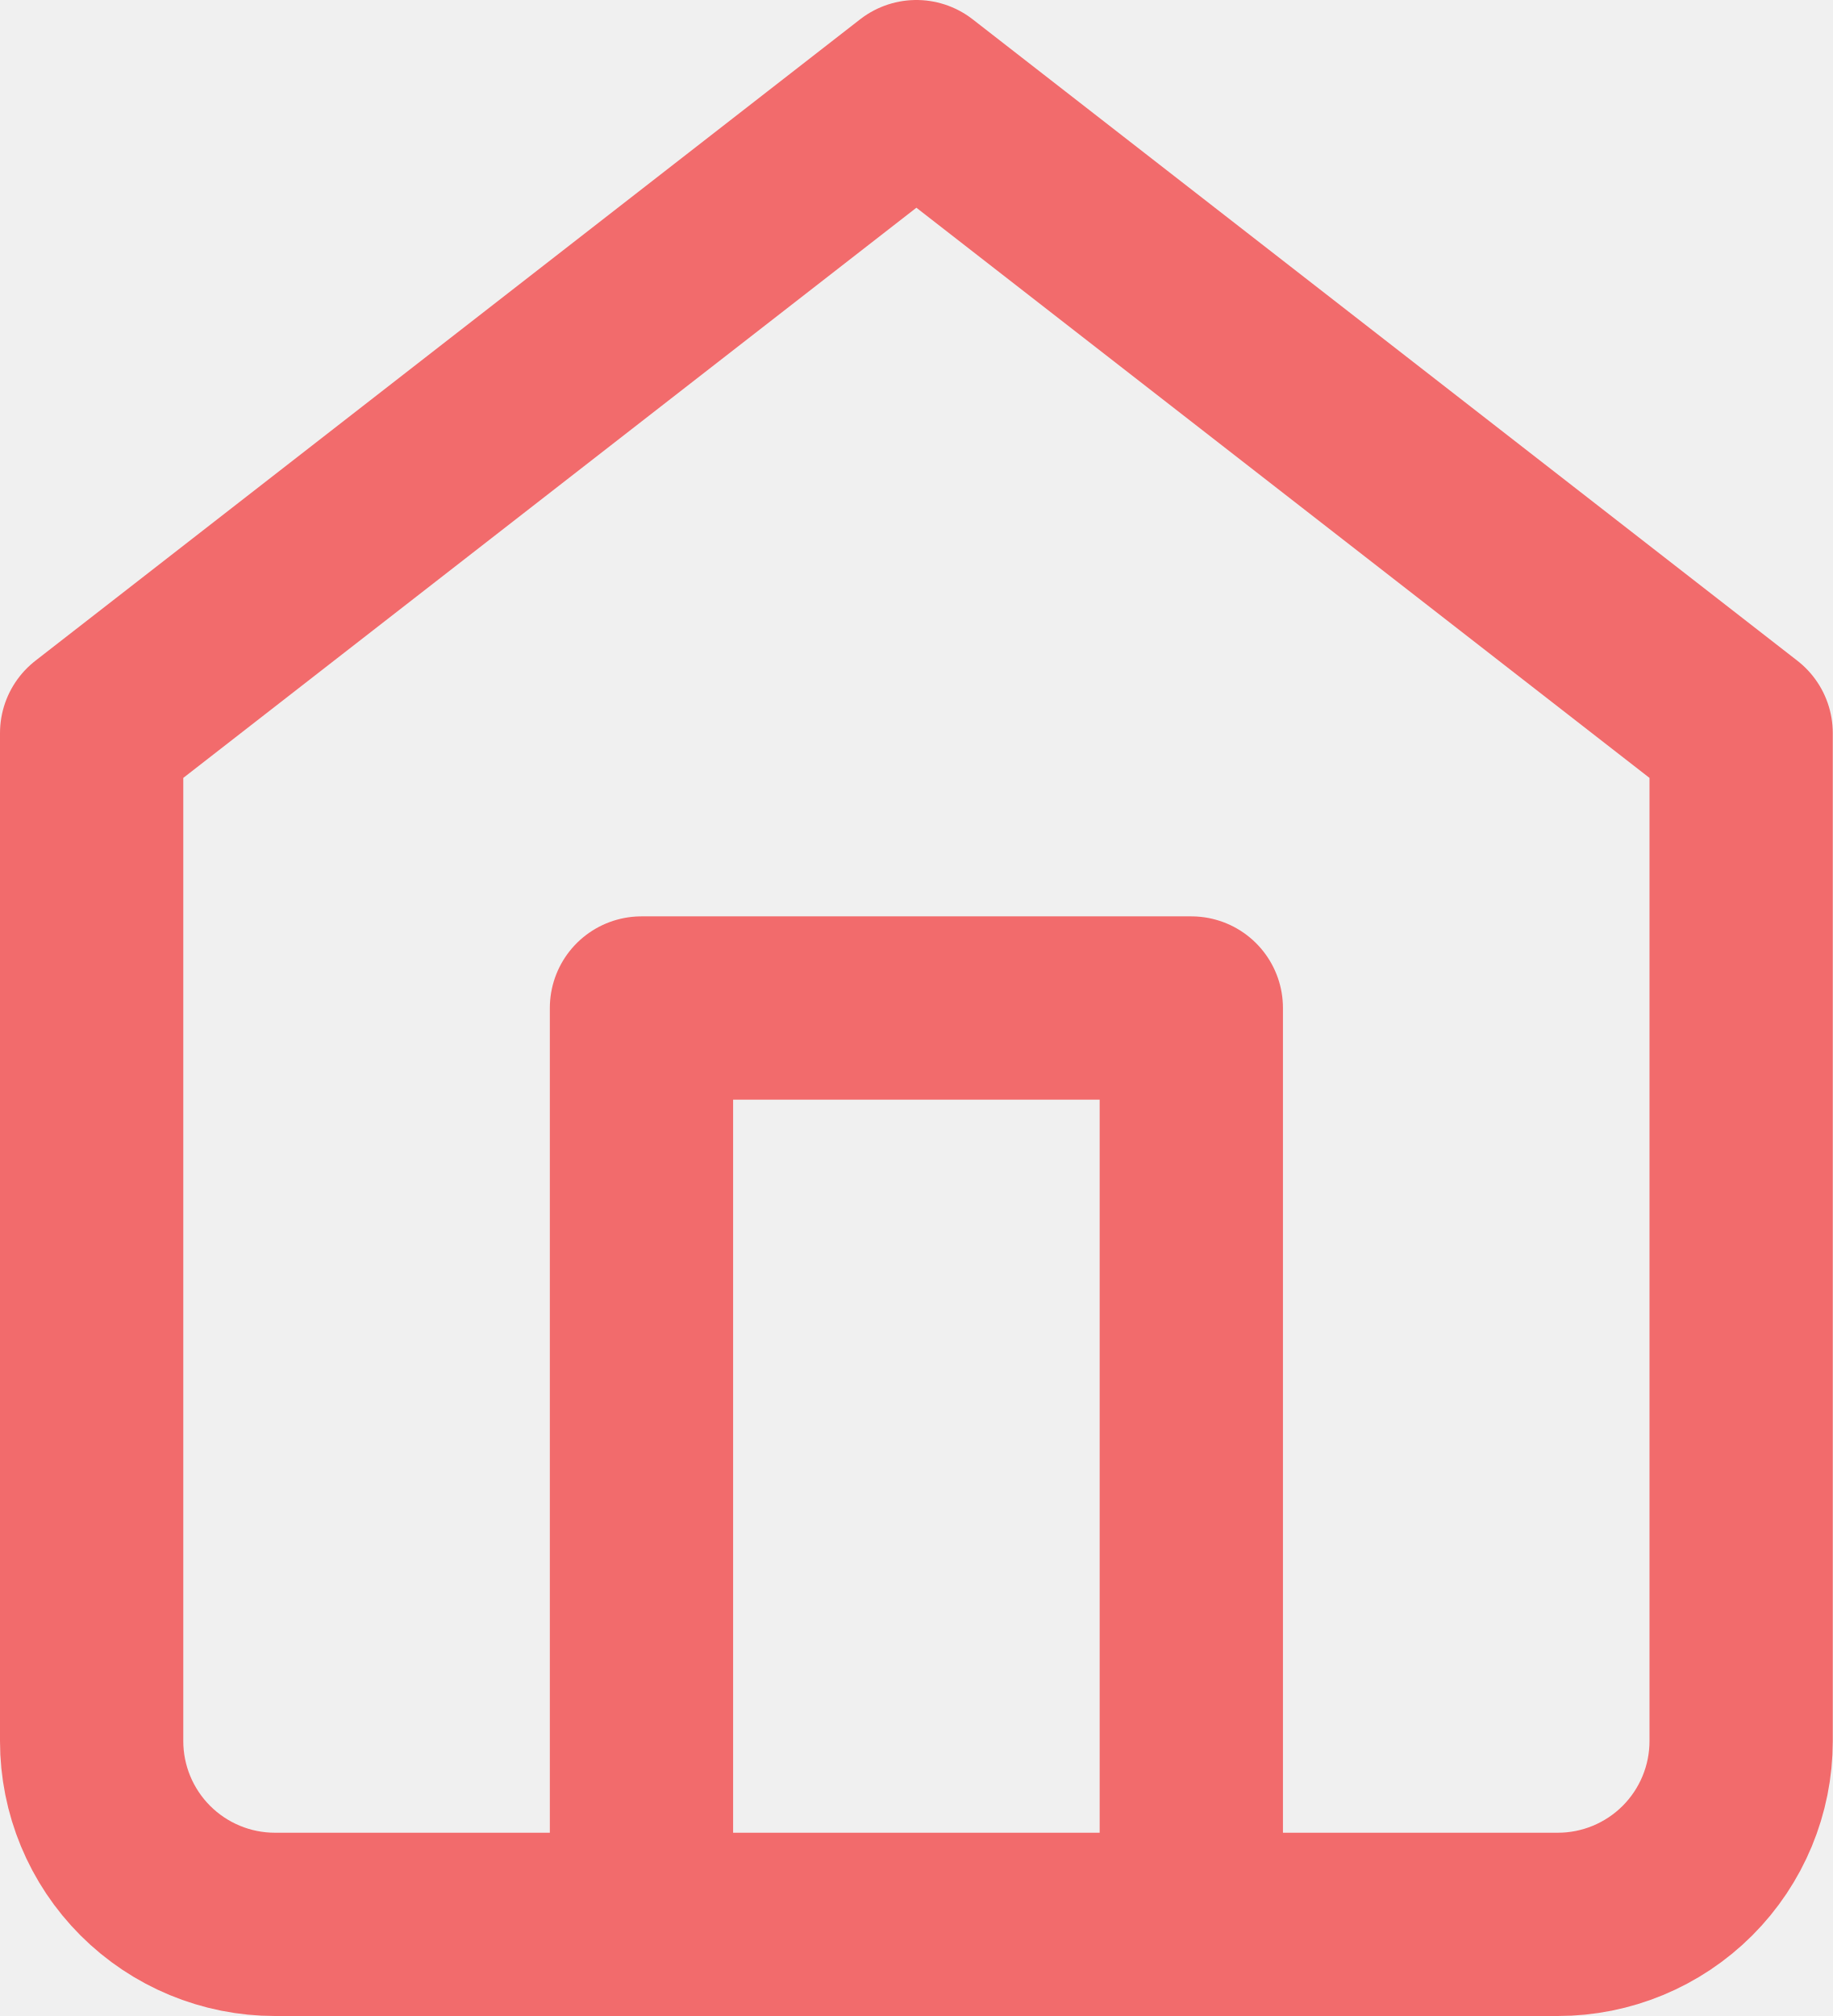
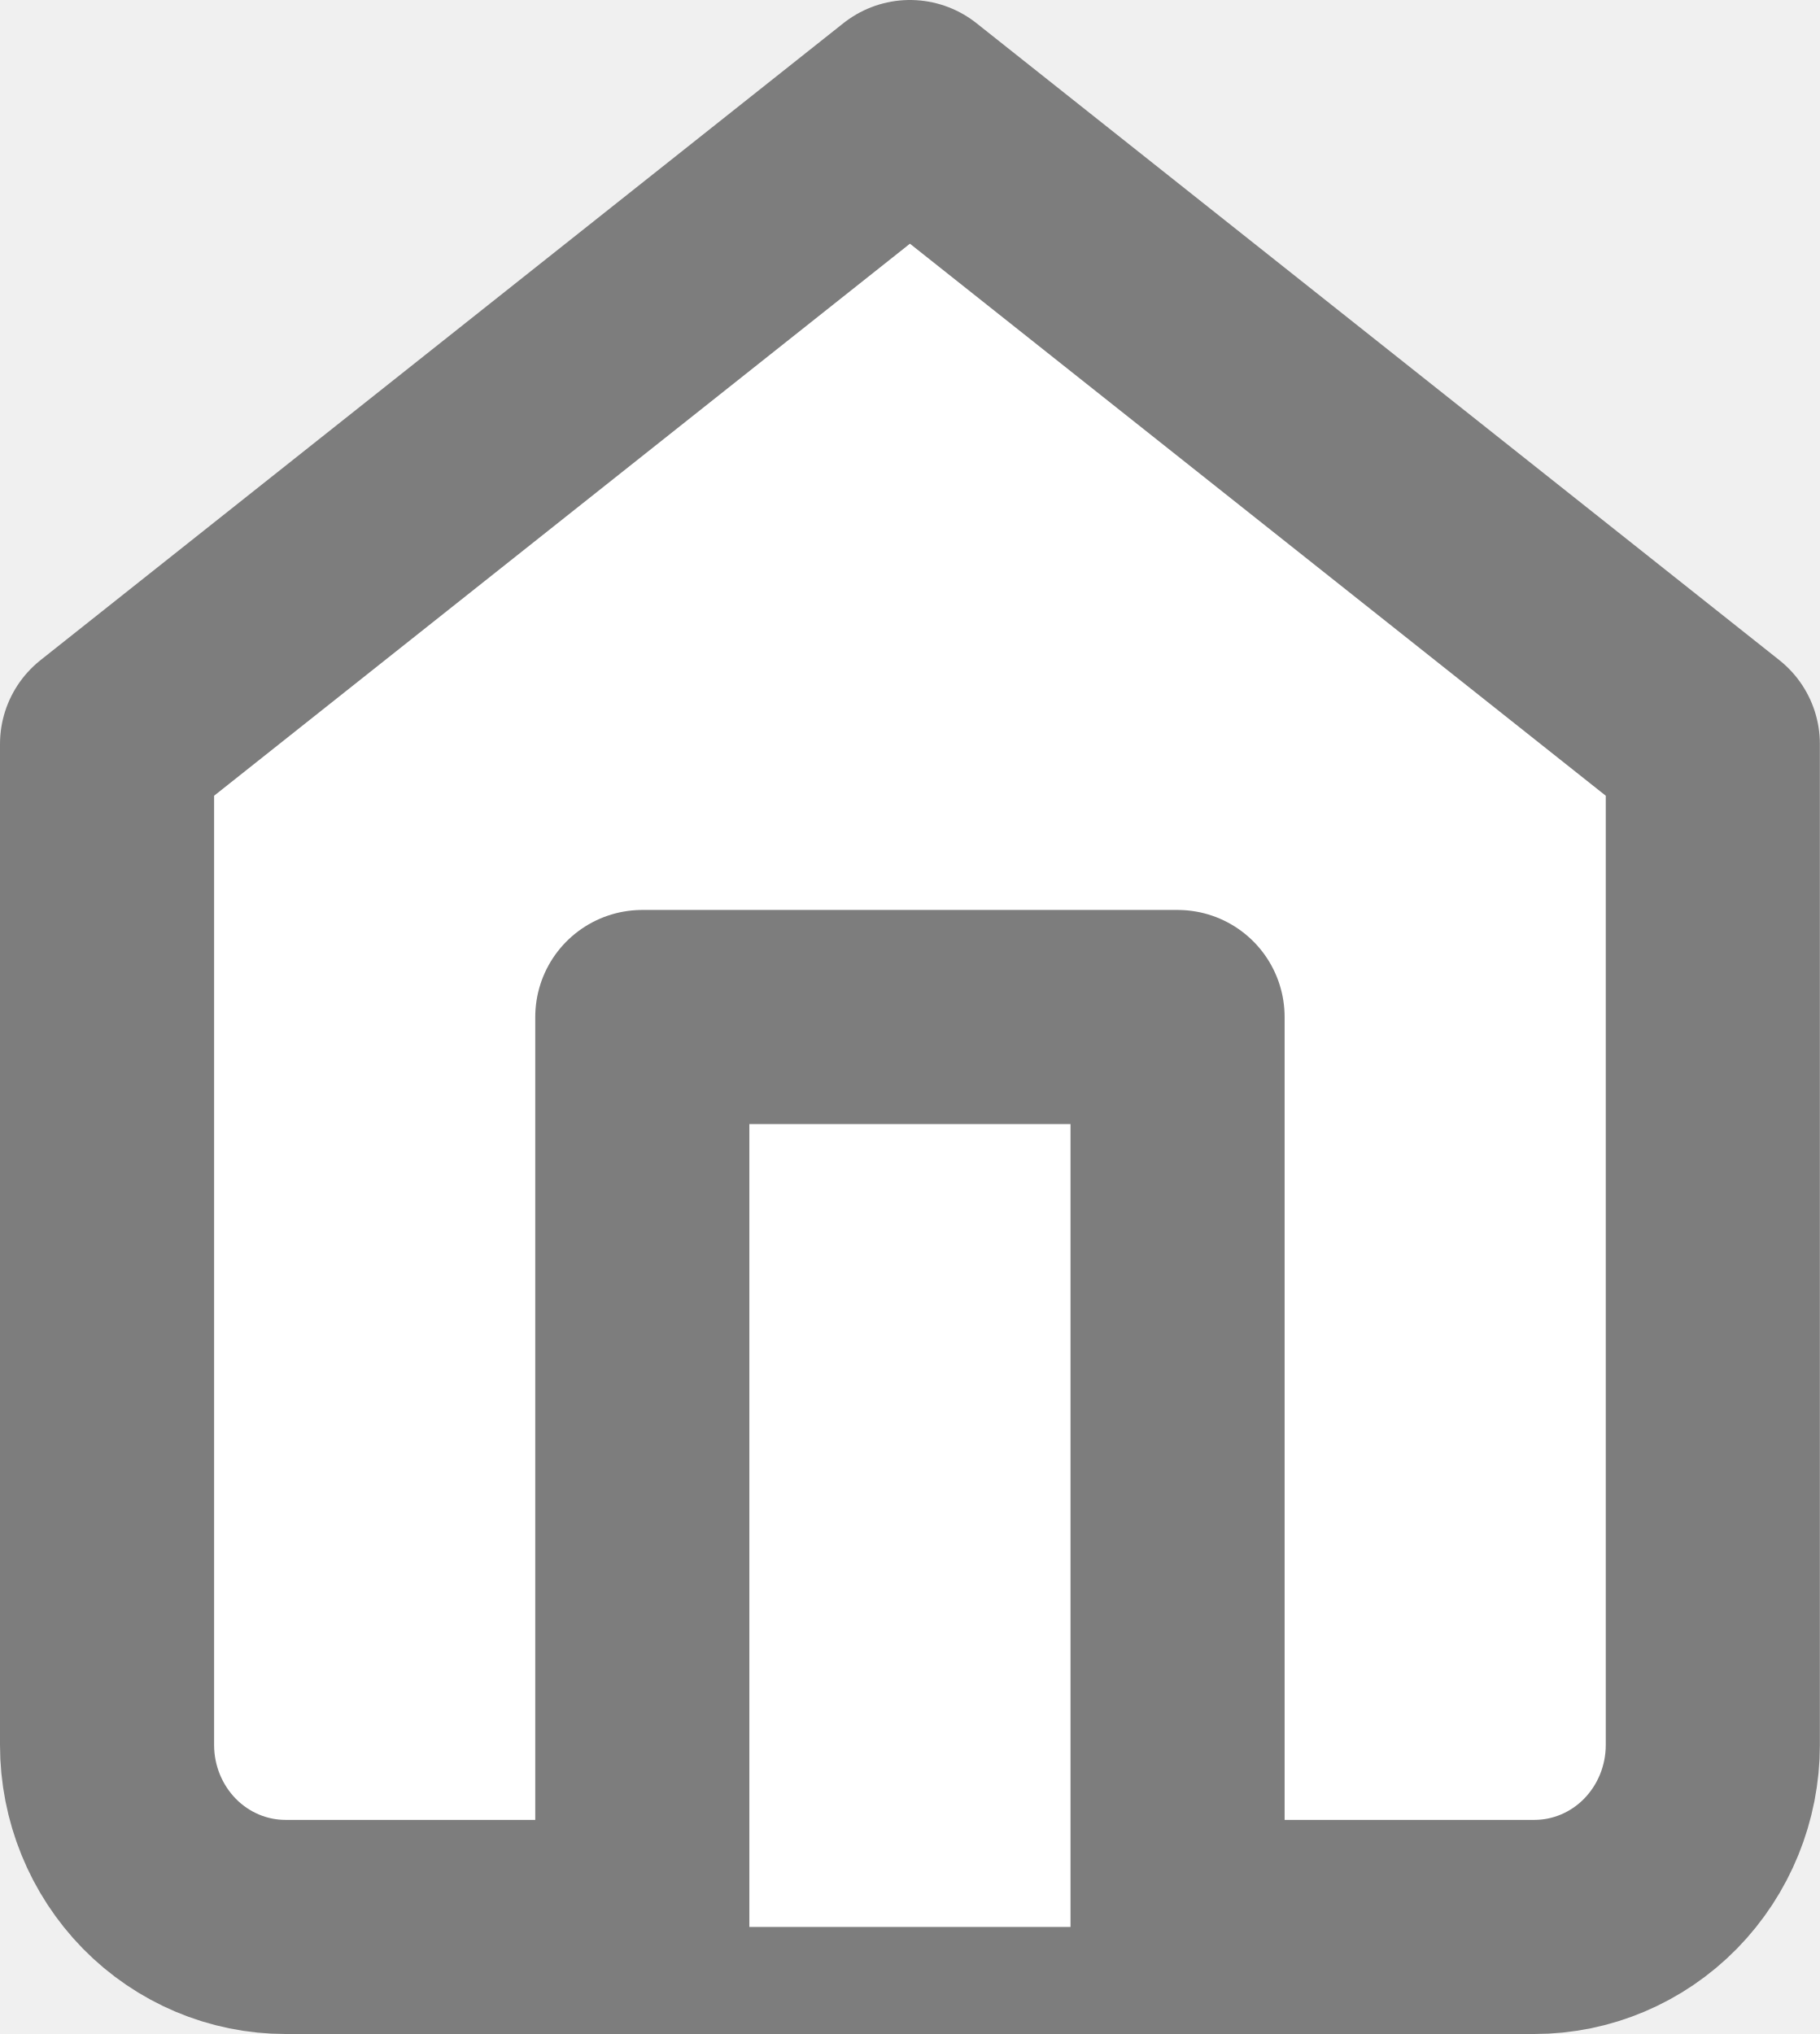
- <svg xmlns="http://www.w3.org/2000/svg" width="20" height="22" viewBox="0 0 20 22" fill="none">
-   <path d="M1 8L10 1L19 8V19C19 19.53 18.789 20.039 18.414 20.414C18.039 20.789 17.53 21 17 21H3C2.47 21 1.961 20.789 1.586 20.414C1.211 20.039 1 19.53 1 19V8Z" stroke="#F26B6C" stroke-width="2" stroke-linecap="round" stroke-linejoin="round" />
-   <path d="M7 21V11H13V21" stroke="#F26B6C" stroke-width="2" stroke-linecap="round" stroke-linejoin="round" />
+ <svg xmlns="http://www.w3.org/2000/svg" width="17" height="19" viewBox="0 0 17 19" fill="none">
+   <path d="M1 6.95L8.5 1L16 6.95V16.3C16 16.751 15.824 17.183 15.512 17.502C15.199 17.821 14.775 18 14.333 18H2.667C2.225 18 1.801 17.821 1.488 17.502C1.176 17.183 1 16.751 1 16.3V6.95Z" fill="white" stroke="#7D7D7D" stroke-width="2" stroke-linecap="round" stroke-linejoin="round" />
+   <path d="M6 18V9.5H11V18" fill="white" />
+   <path d="M6 18V9.5H11V18" stroke="#7D7D7D" stroke-width="2" stroke-linecap="round" stroke-linejoin="round" />
</svg>
